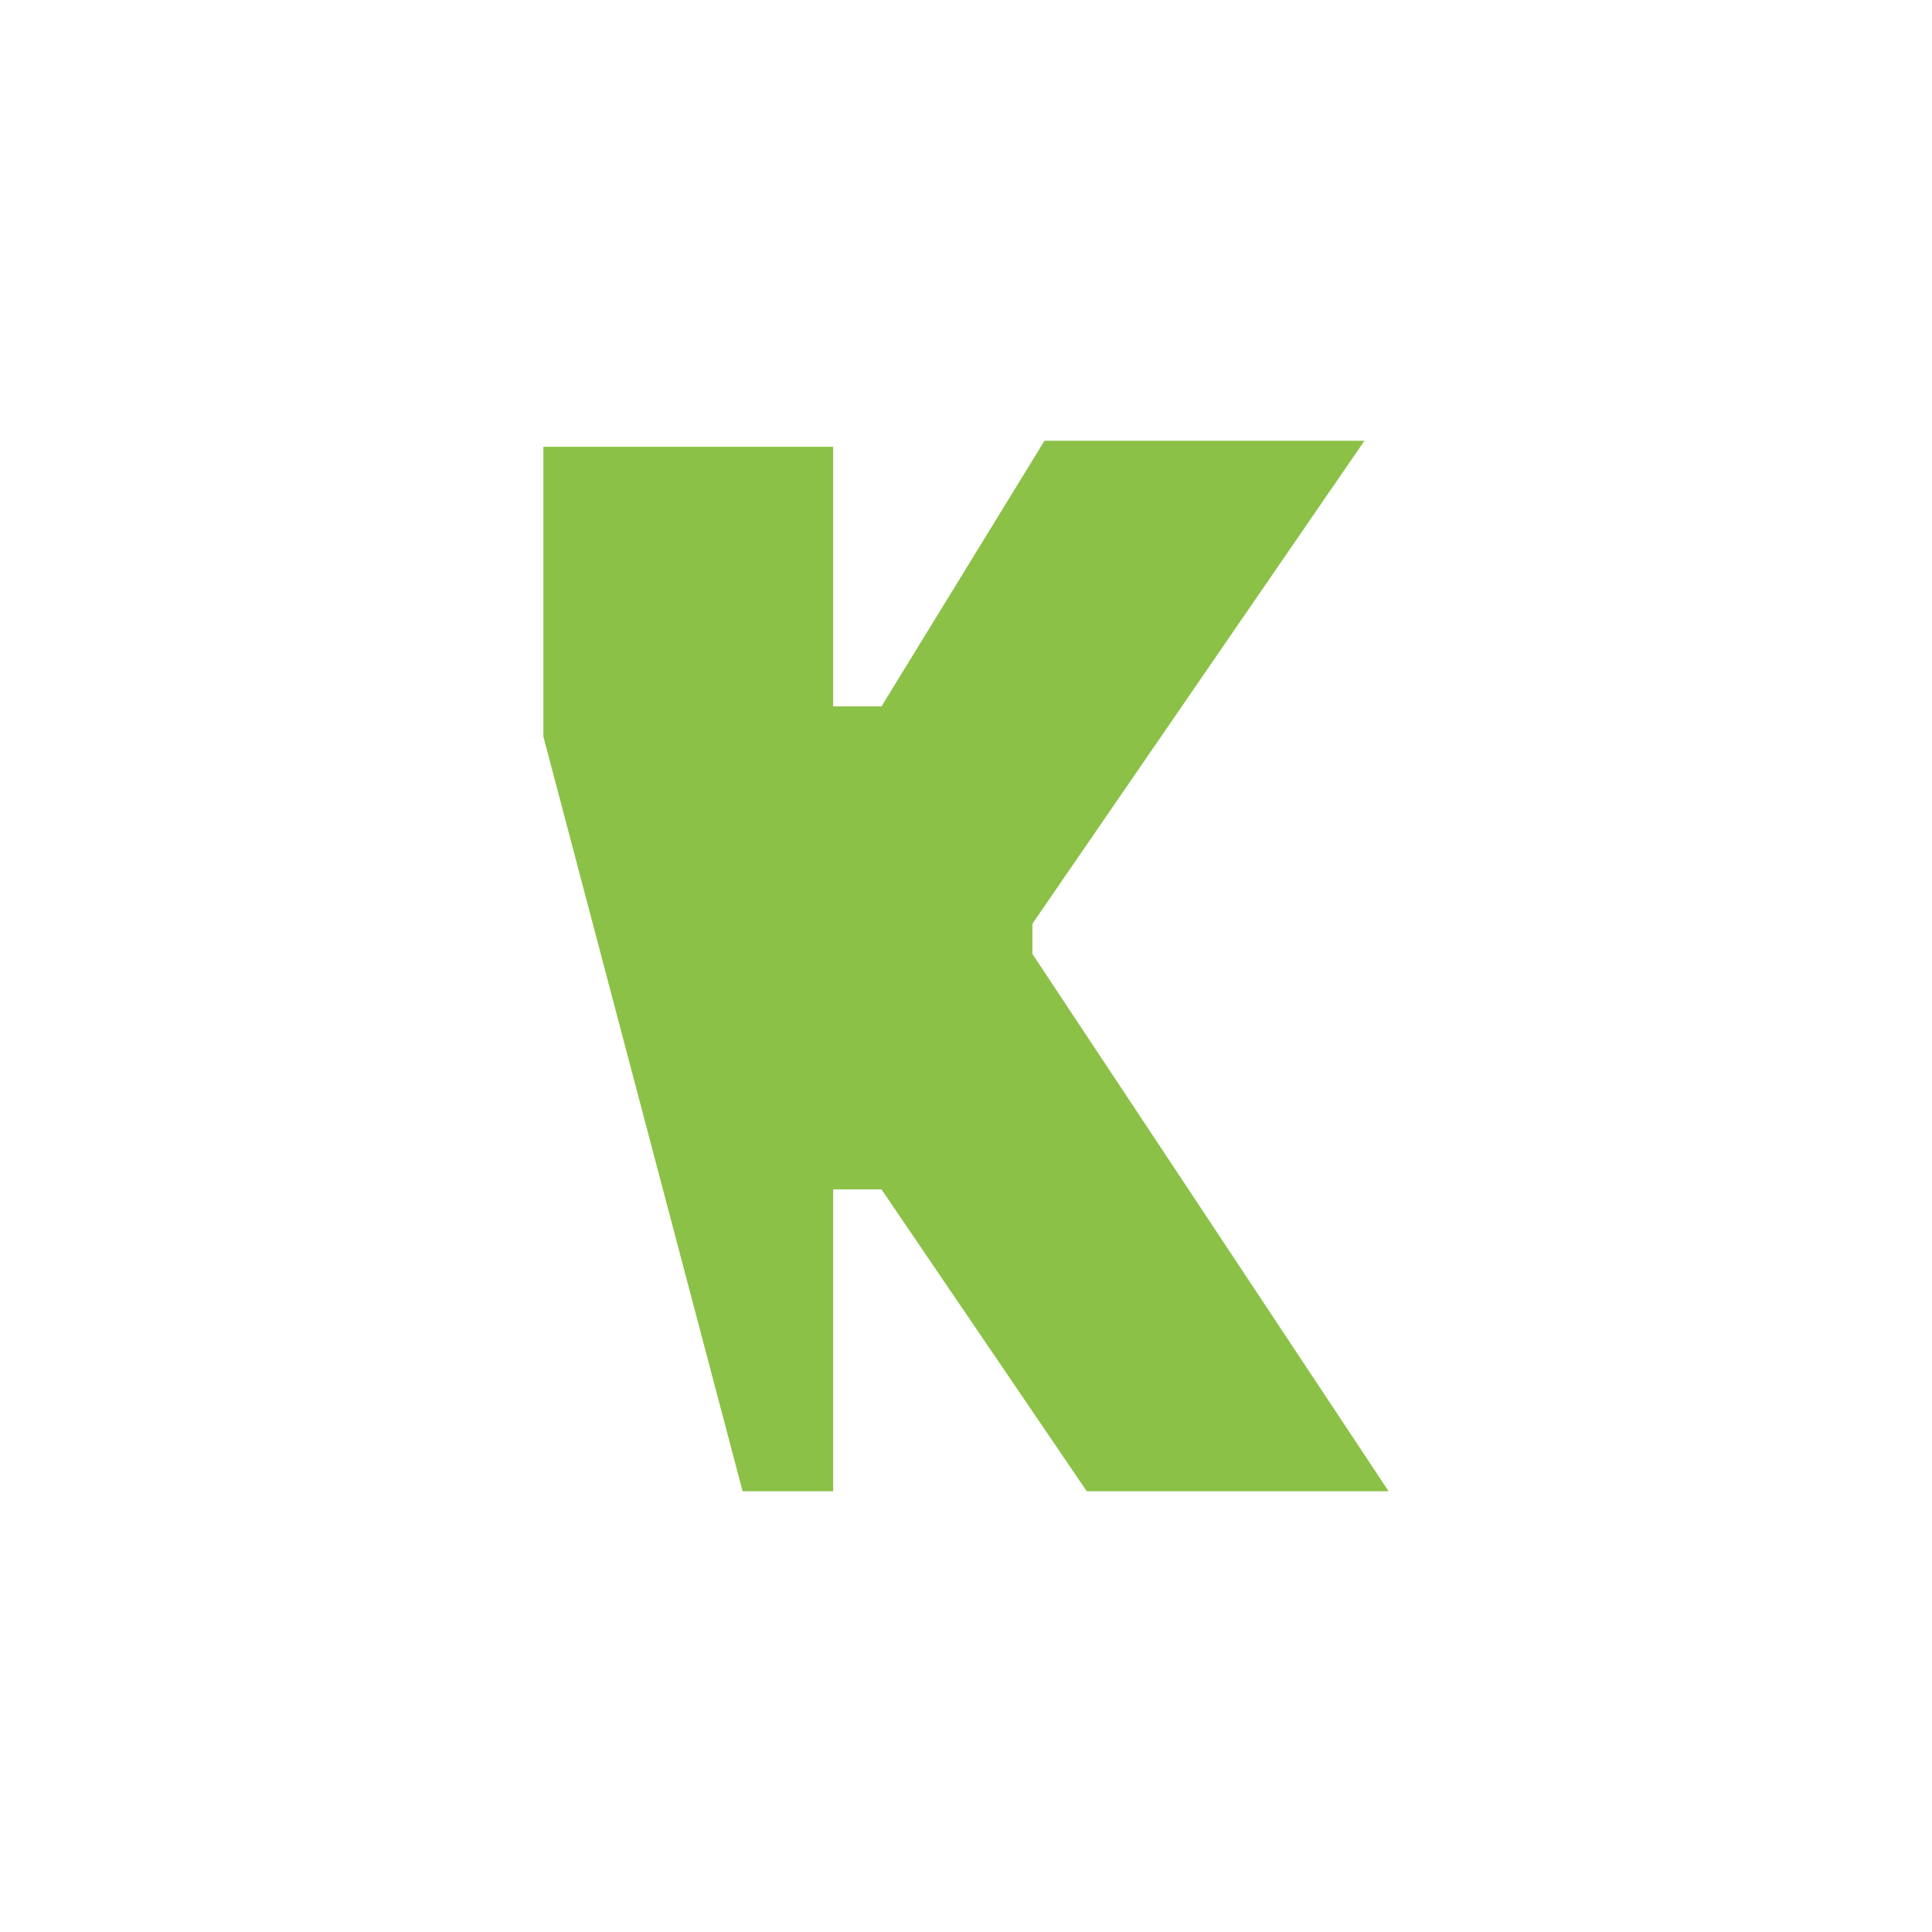
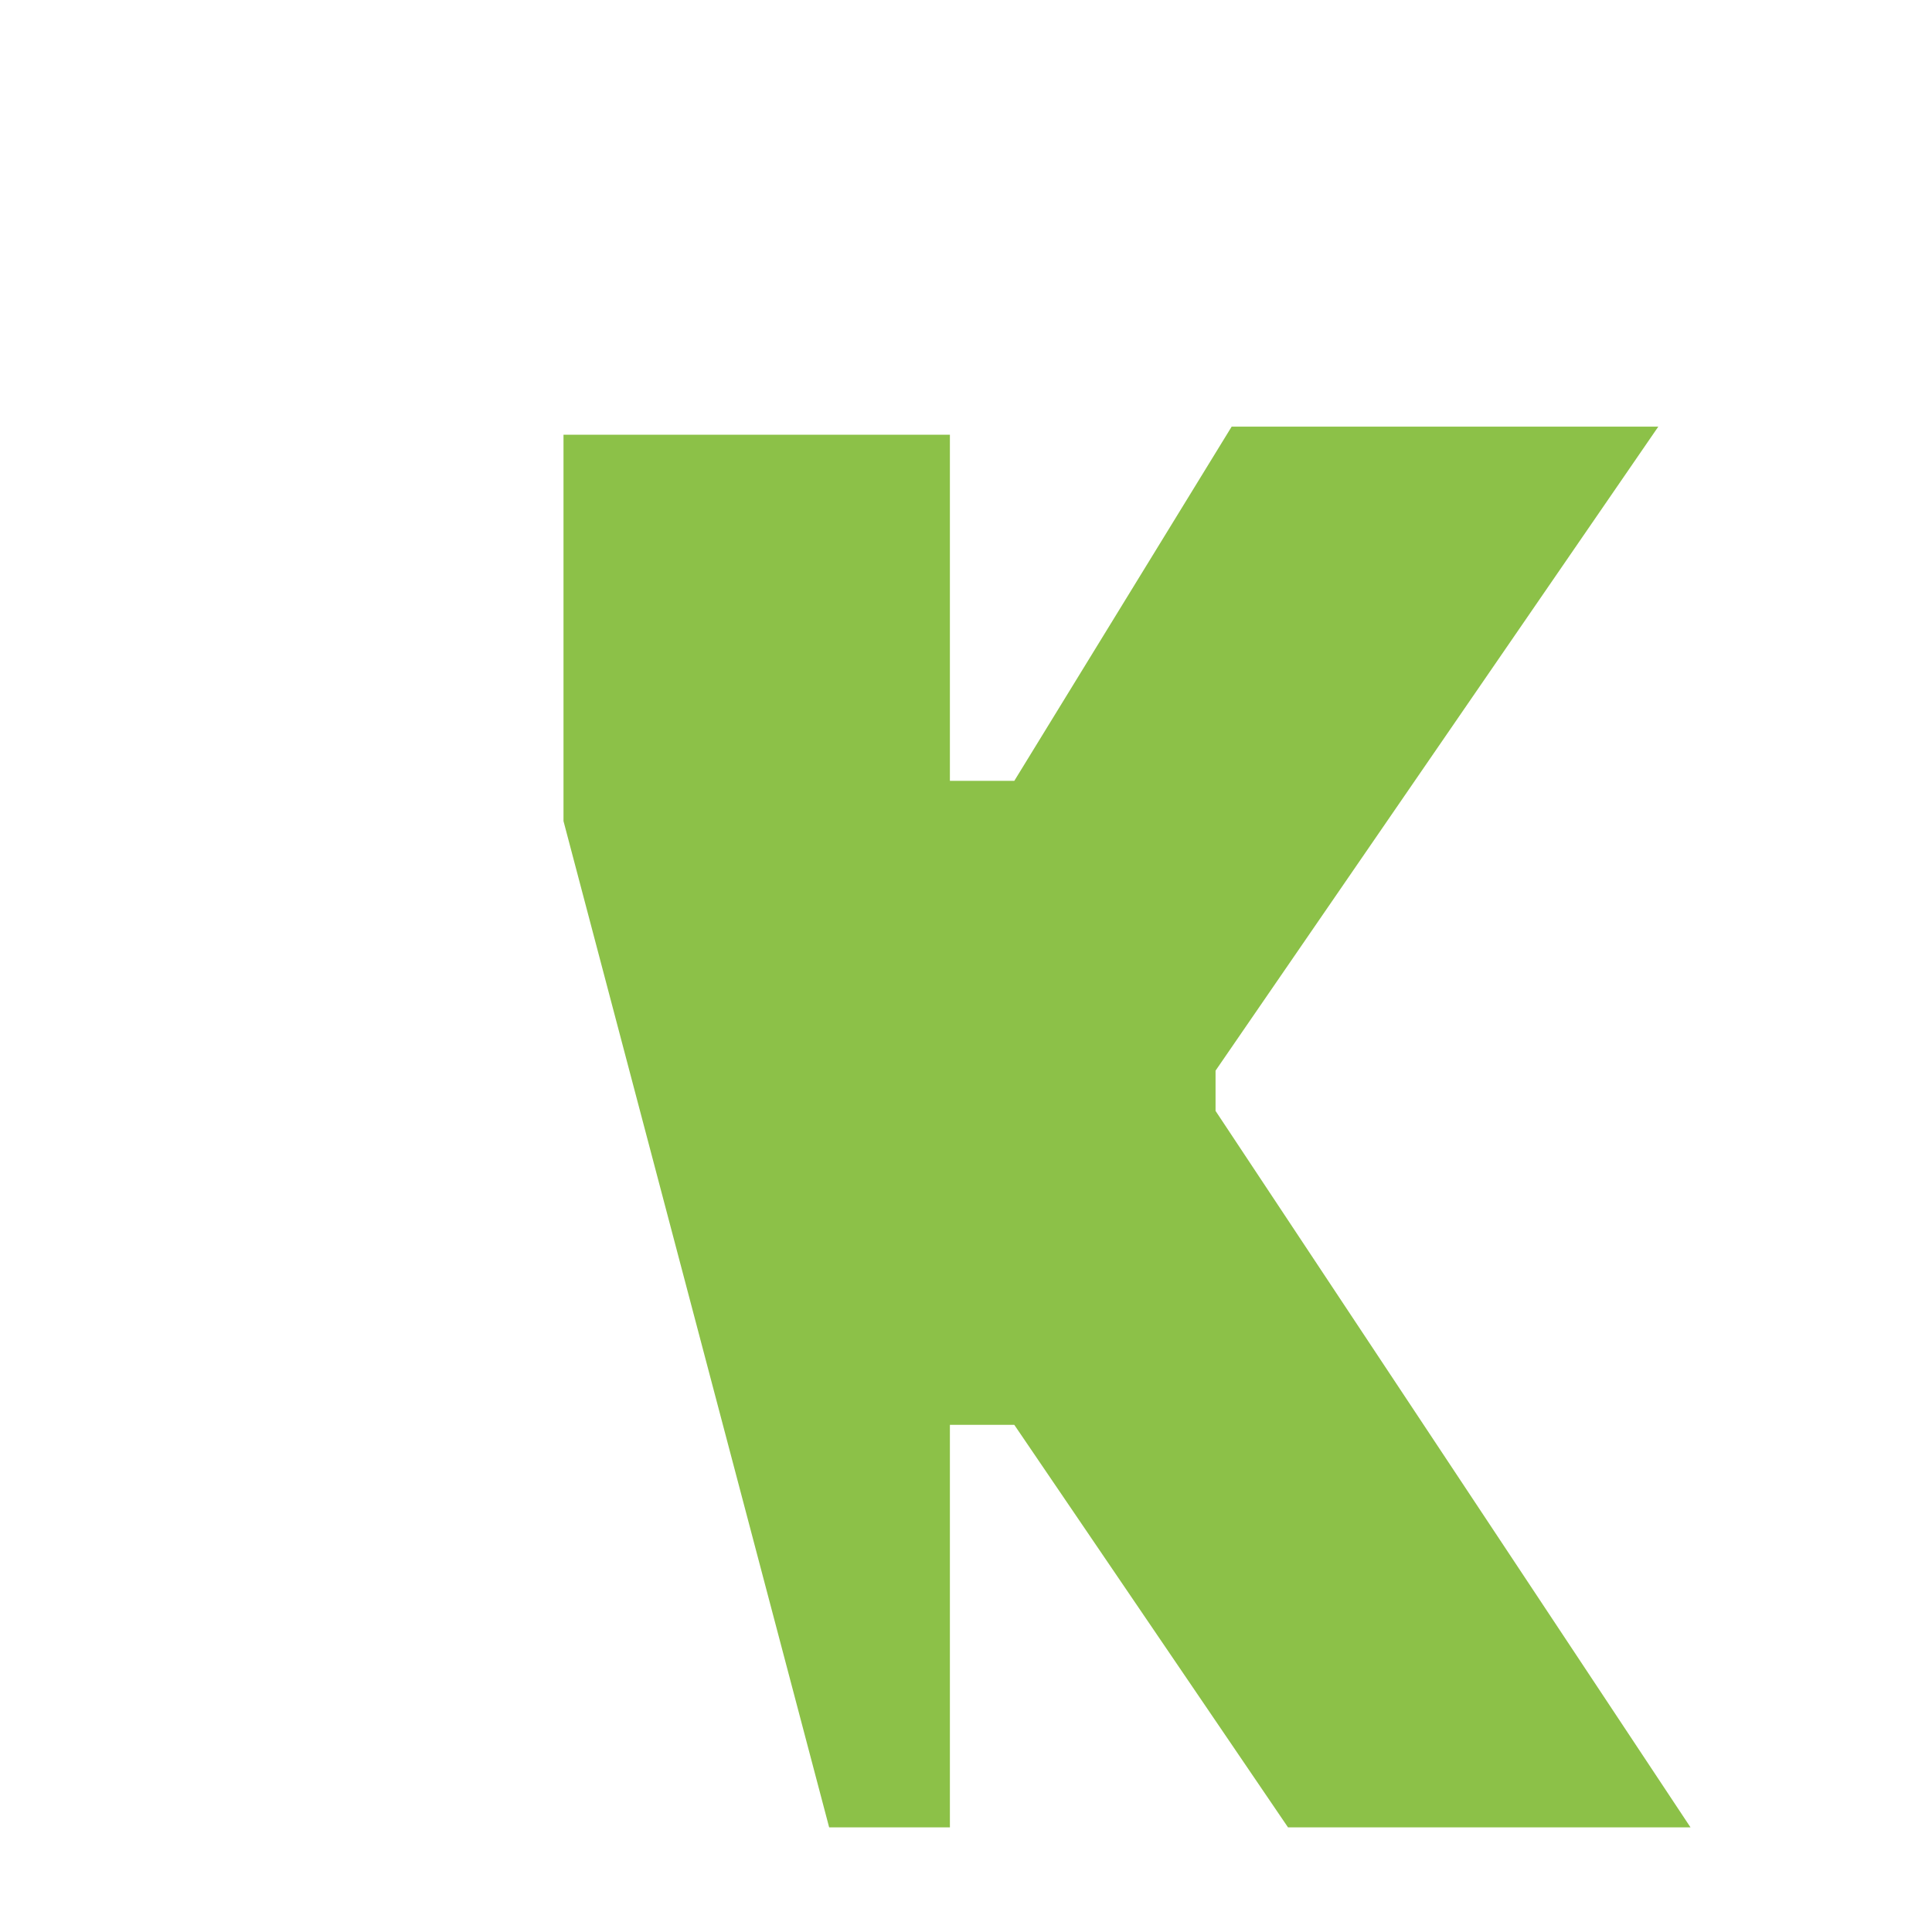
- <svg xmlns="http://www.w3.org/2000/svg" version="1.1" id="Layer_1" x="0px" y="0px" viewBox="0 0 32 32" enable-background="new 0 0 32 32" xml:space="preserve">
+ <svg xmlns="http://www.w3.org/2000/svg" version="1.1" id="Layer_1" x="0px" y="0px" viewBox="2 2 24 24" enable-background="new 2 2 24 24" xml:space="preserve">
  <polygon fill="#8CC148" points="9,7.4 9,12.2 12.3,24.7 13.8,24.7 13.8,19.7 14.6,19.7 18,24.7 23,24.7 17.1,15.8 17.1,15.3   22.6,7.3 17.3,7.3 14.6,11.7 13.8,11.7 13.8,7.4 " />
</svg>
